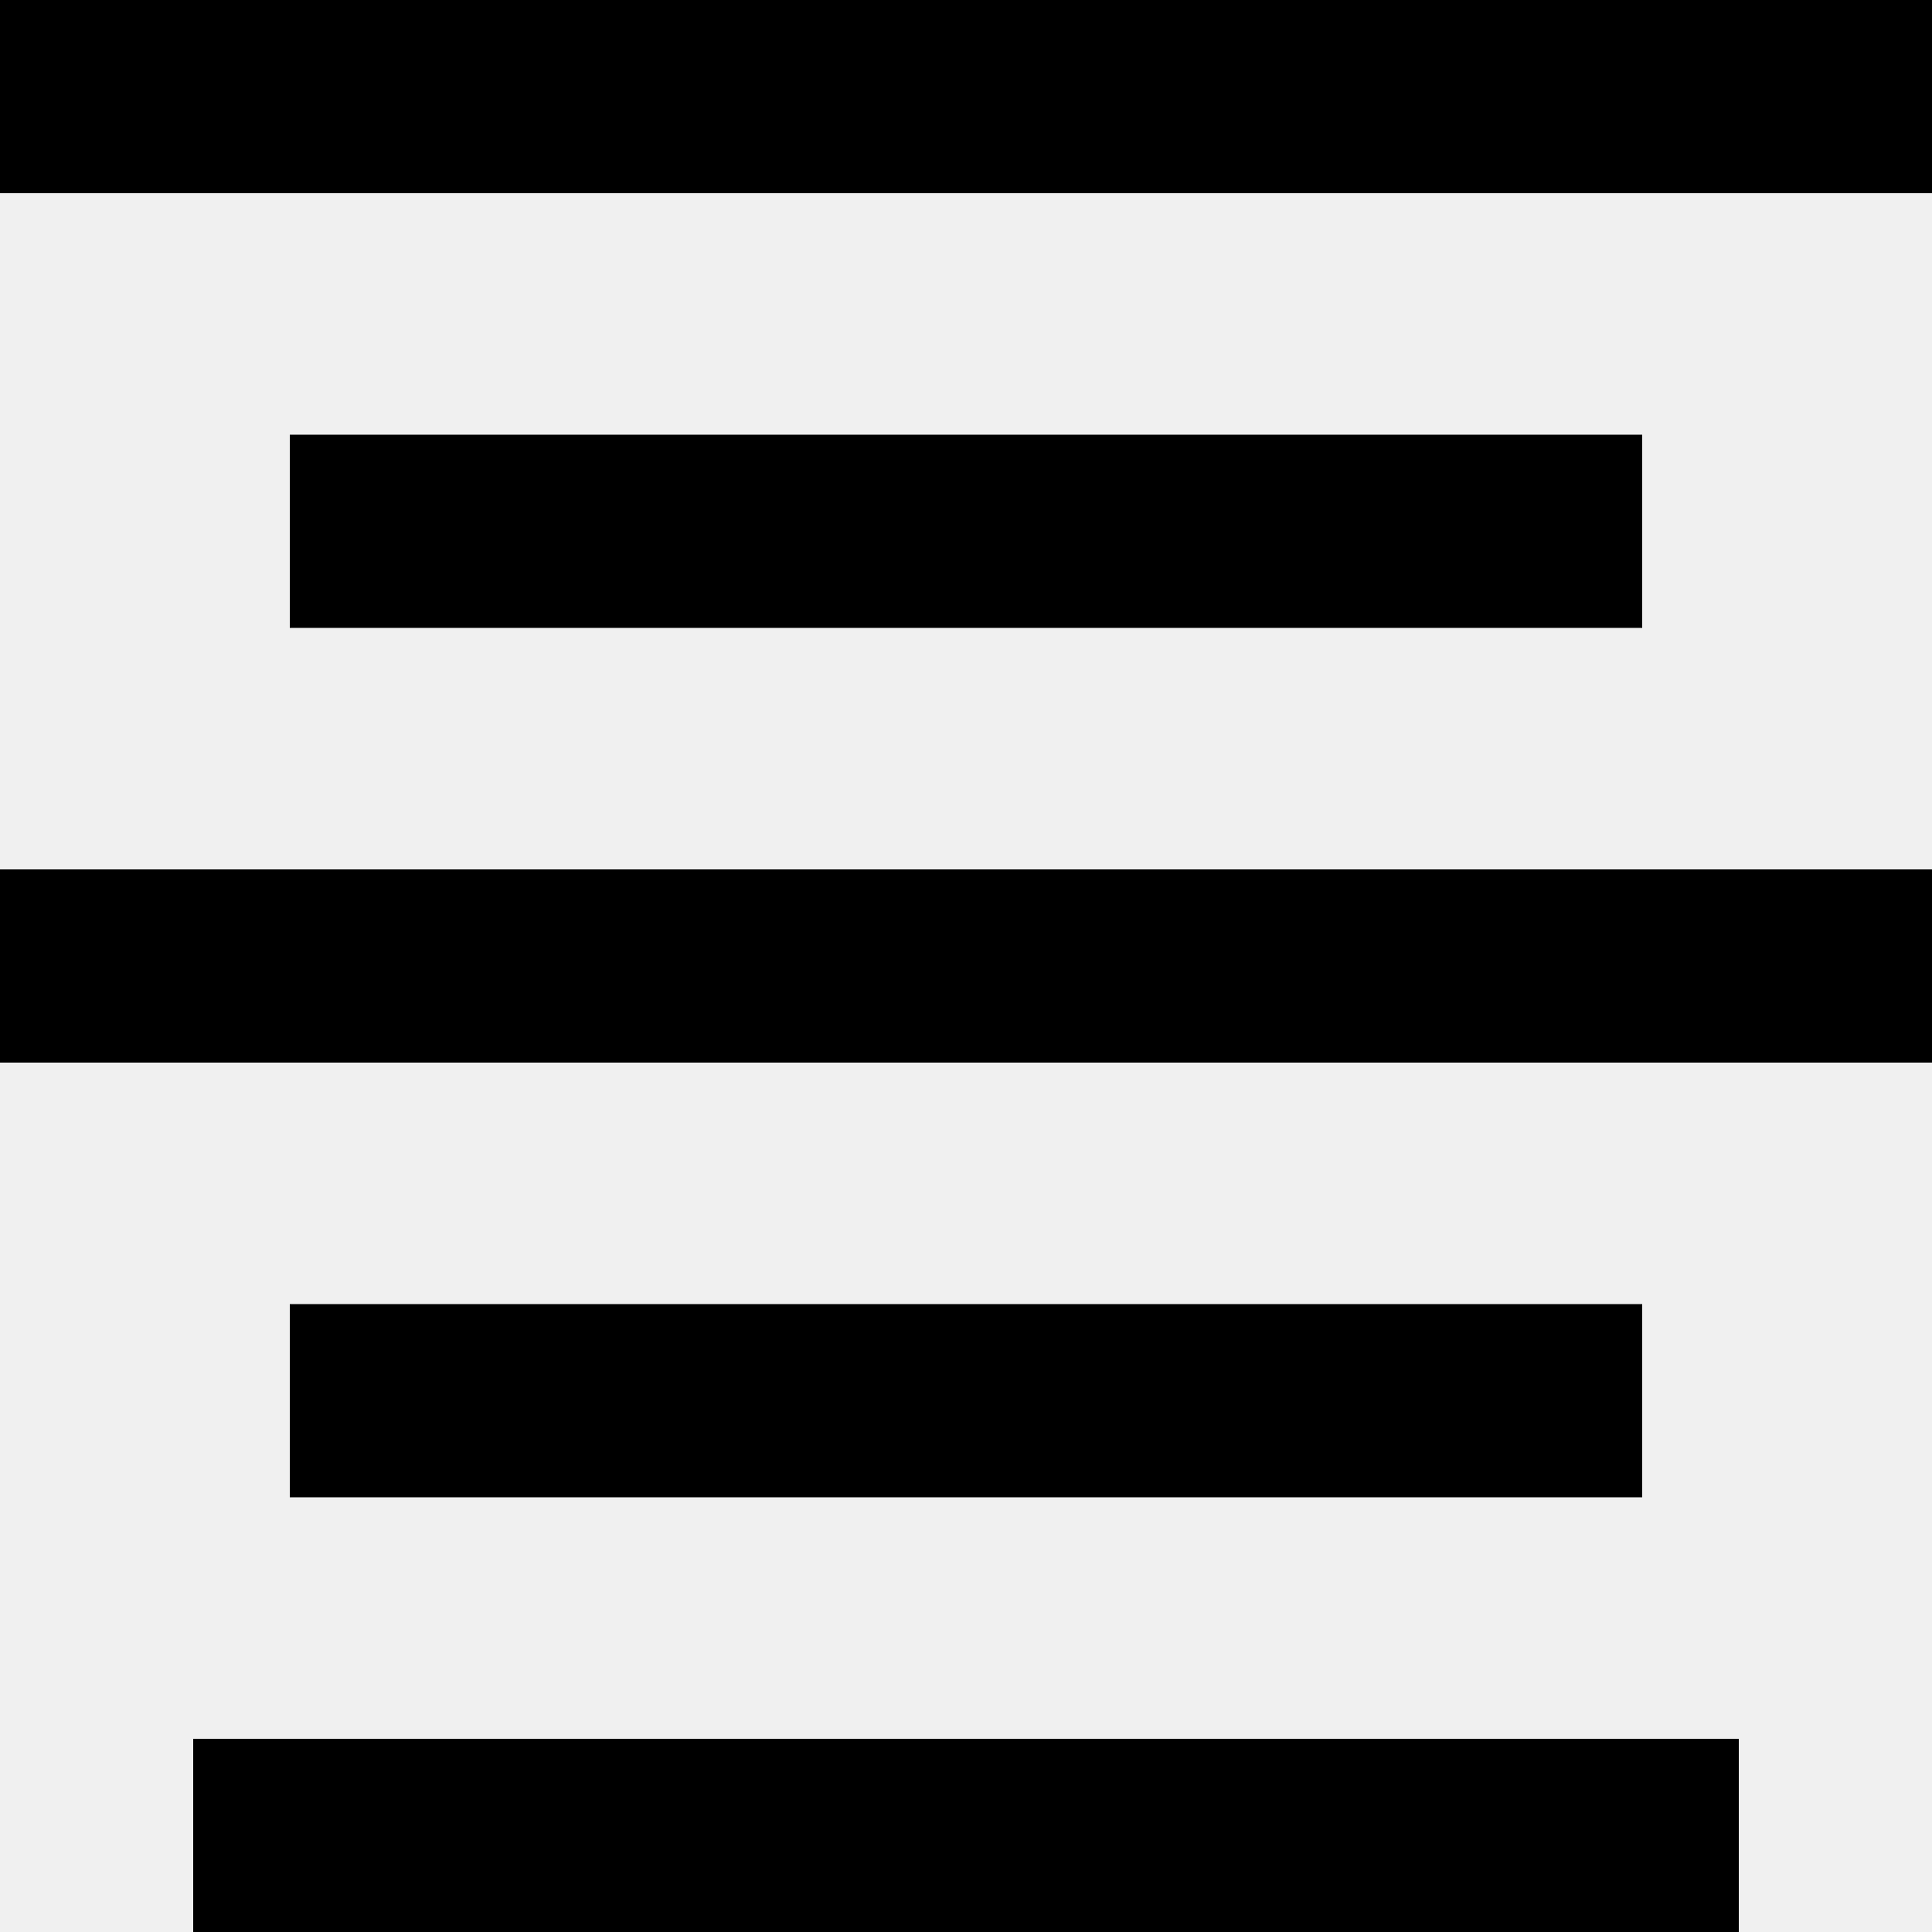
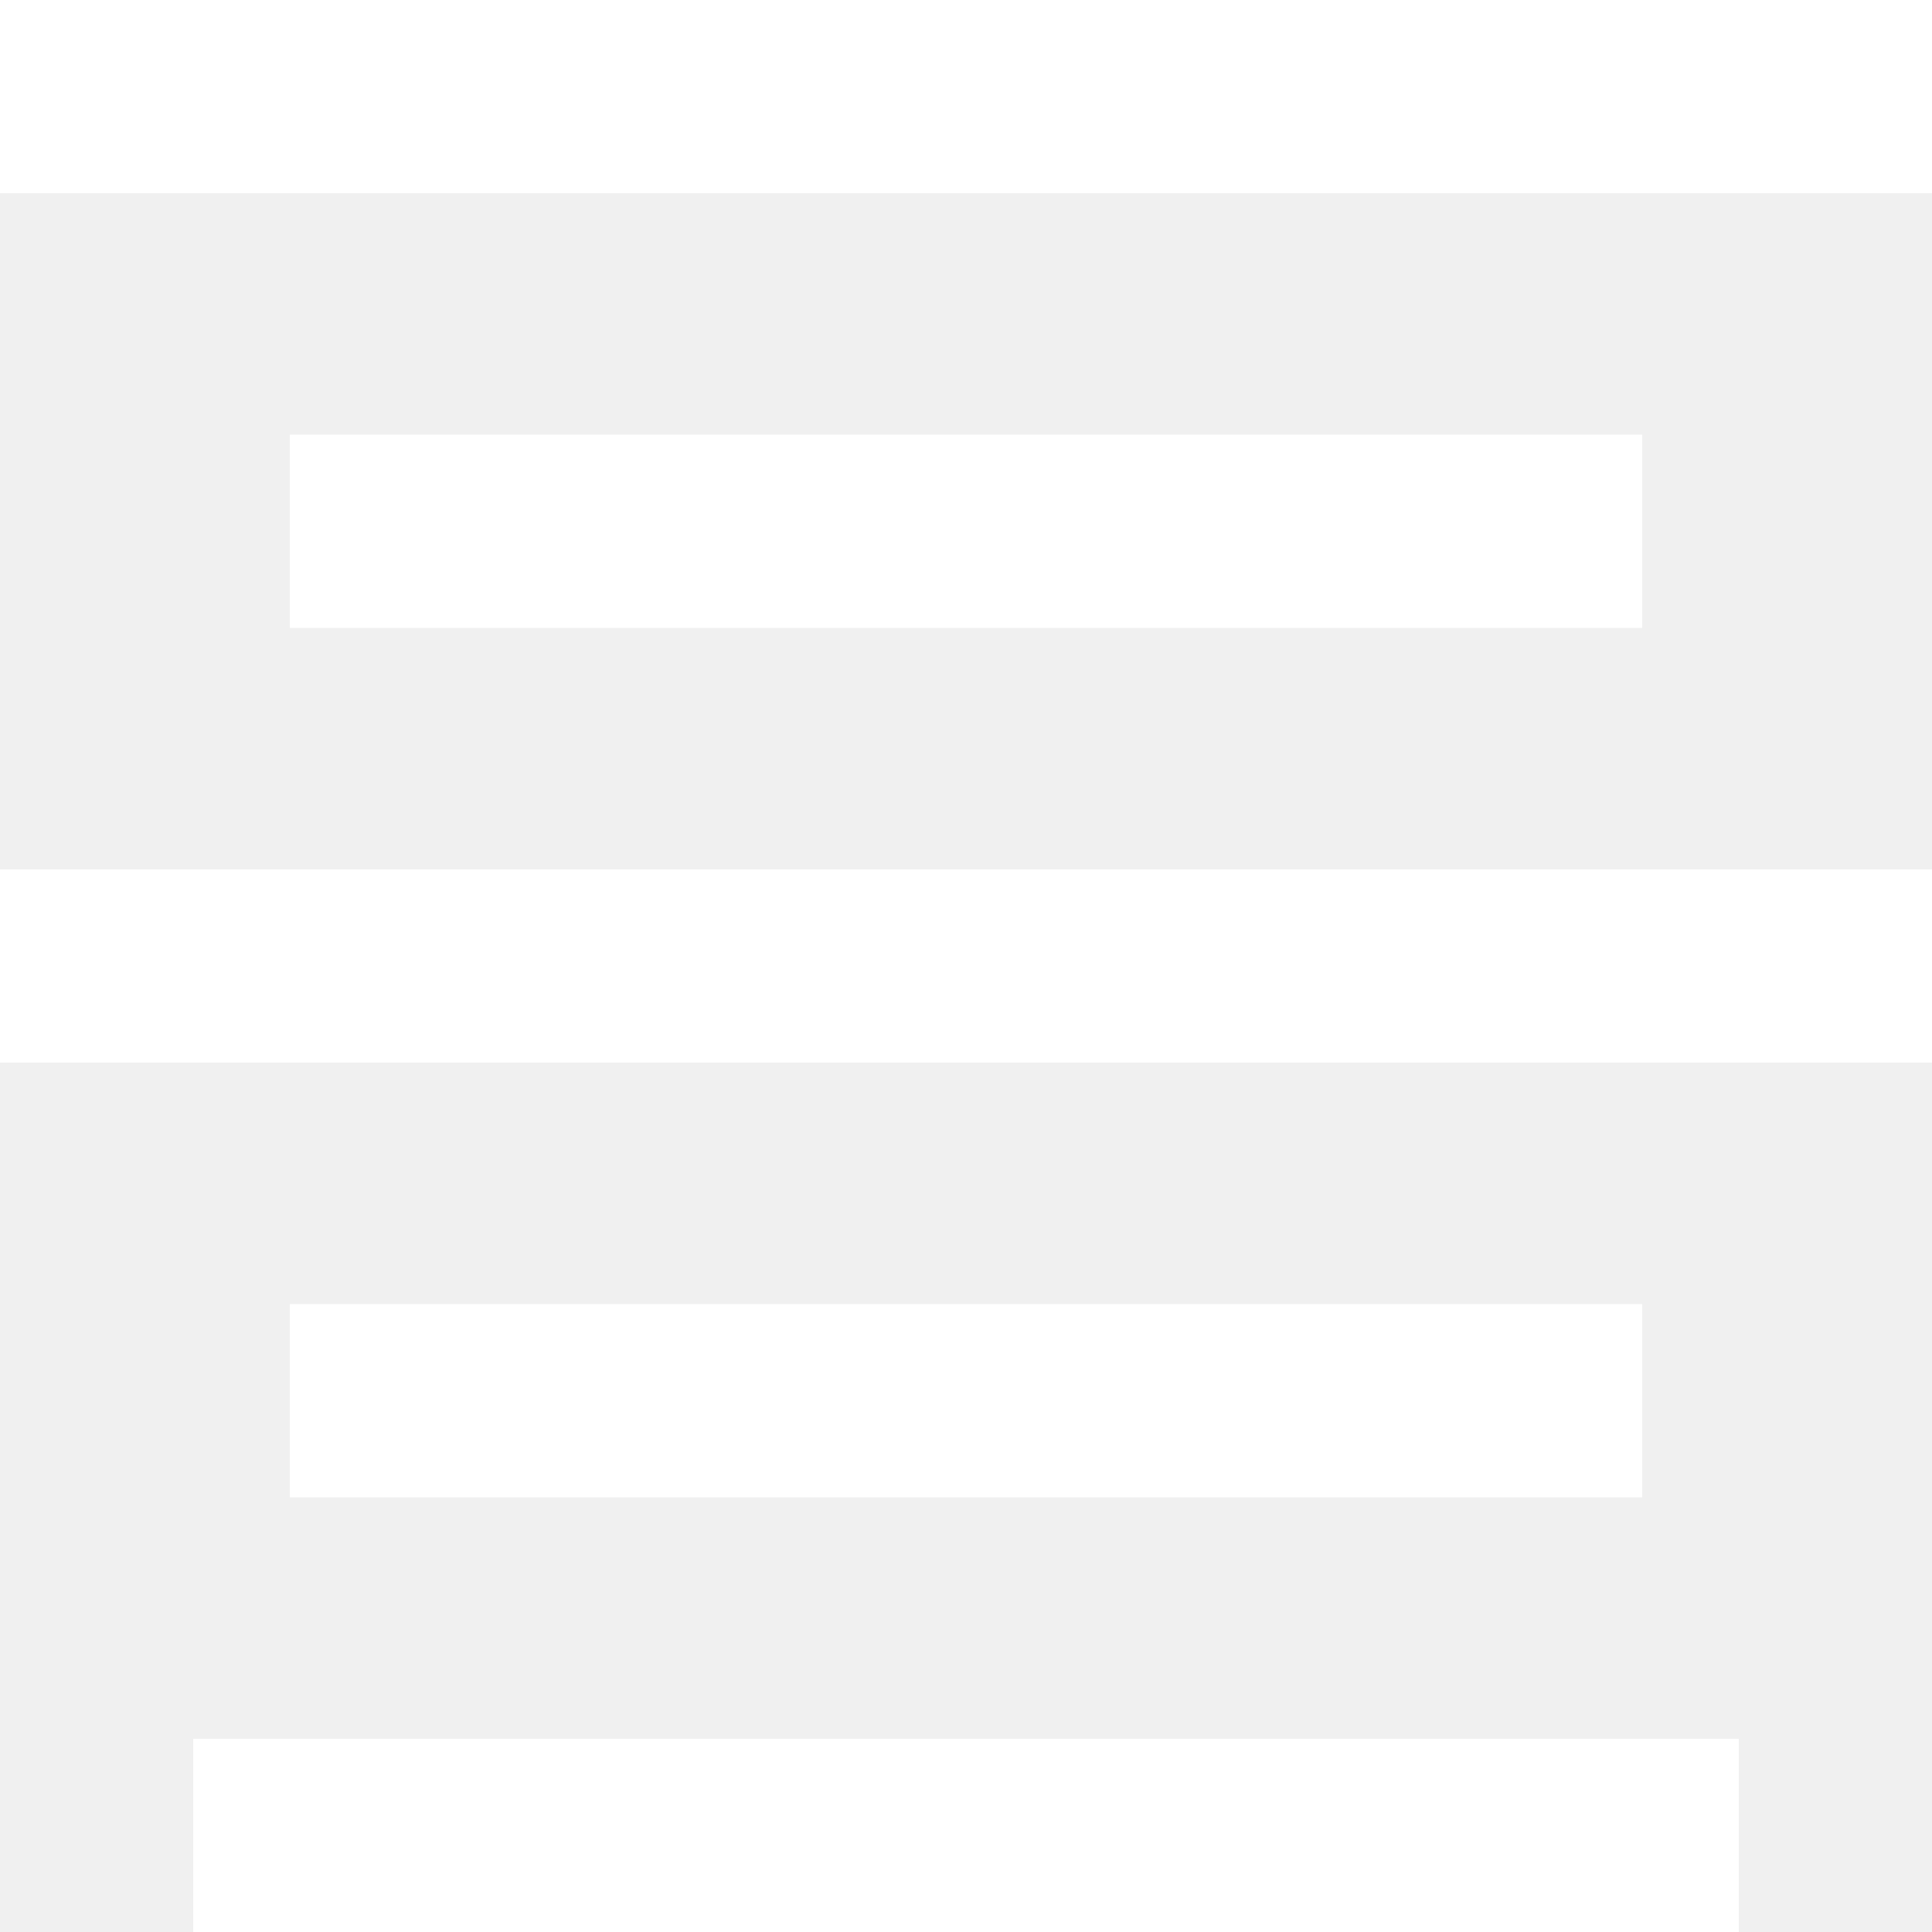
<svg xmlns="http://www.w3.org/2000/svg" width="50mm" height="50mm" viewBox="0 0 50 50" version="1.1" id="svg5">
  <defs id="defs2" />
  <g id="layer1">
-     <rect style="fill:#000000;fill-opacity:1;stroke-width:0.256" id="rect4128" width="50" height="5" x="0" y="-1.110223e-16" />
-     <rect style="fill:#000000;fill-opacity:1;stroke-width:0.214" id="rect4128-3" width="35" height="5" x="7.5" y="11.25" />
-     <rect style="fill:#000000;fill-opacity:1;stroke-width:0.256" id="rect4128-3-8" width="50" height="5" x="0" y="22.5" />
-     <rect style="fill:#000000;fill-opacity:1;stroke-width:0.214" id="rect4128-3-1" width="35" height="5" x="7.5" y="33.75" />
-     <rect style="fill:#000000;fill-opacity:1;stroke-width:0.229" id="rect4128-3-5" width="40" height="5" x="5" y="45" />
+     <rect style="fill:#ffffff;fill-opacity:1;stroke-width:0.256" id="rect4128" width="50" height="5" x="0" y="-1.110223e-16" />
+     <rect style="fill:#ffffff;fill-opacity:1;stroke-width:0.214" id="rect4128-3" width="35" height="5" x="7.5" y="11.25" />
+     <rect style="fill:#ffffff;fill-opacity:1;stroke-width:0.256" id="rect4128-3-8" width="50" height="5" x="0" y="22.5" />
+     <rect style="fill:#ffffff;fill-opacity:1;stroke-width:0.214" id="rect4128-3-1" width="35" height="5" x="7.5" y="33.75" />
+     <rect style="fill:#ffffff;fill-opacity:1;stroke-width:0.229" id="rect4128-3-5" width="40" height="5" x="5" y="45" />
  </g>
</svg>
